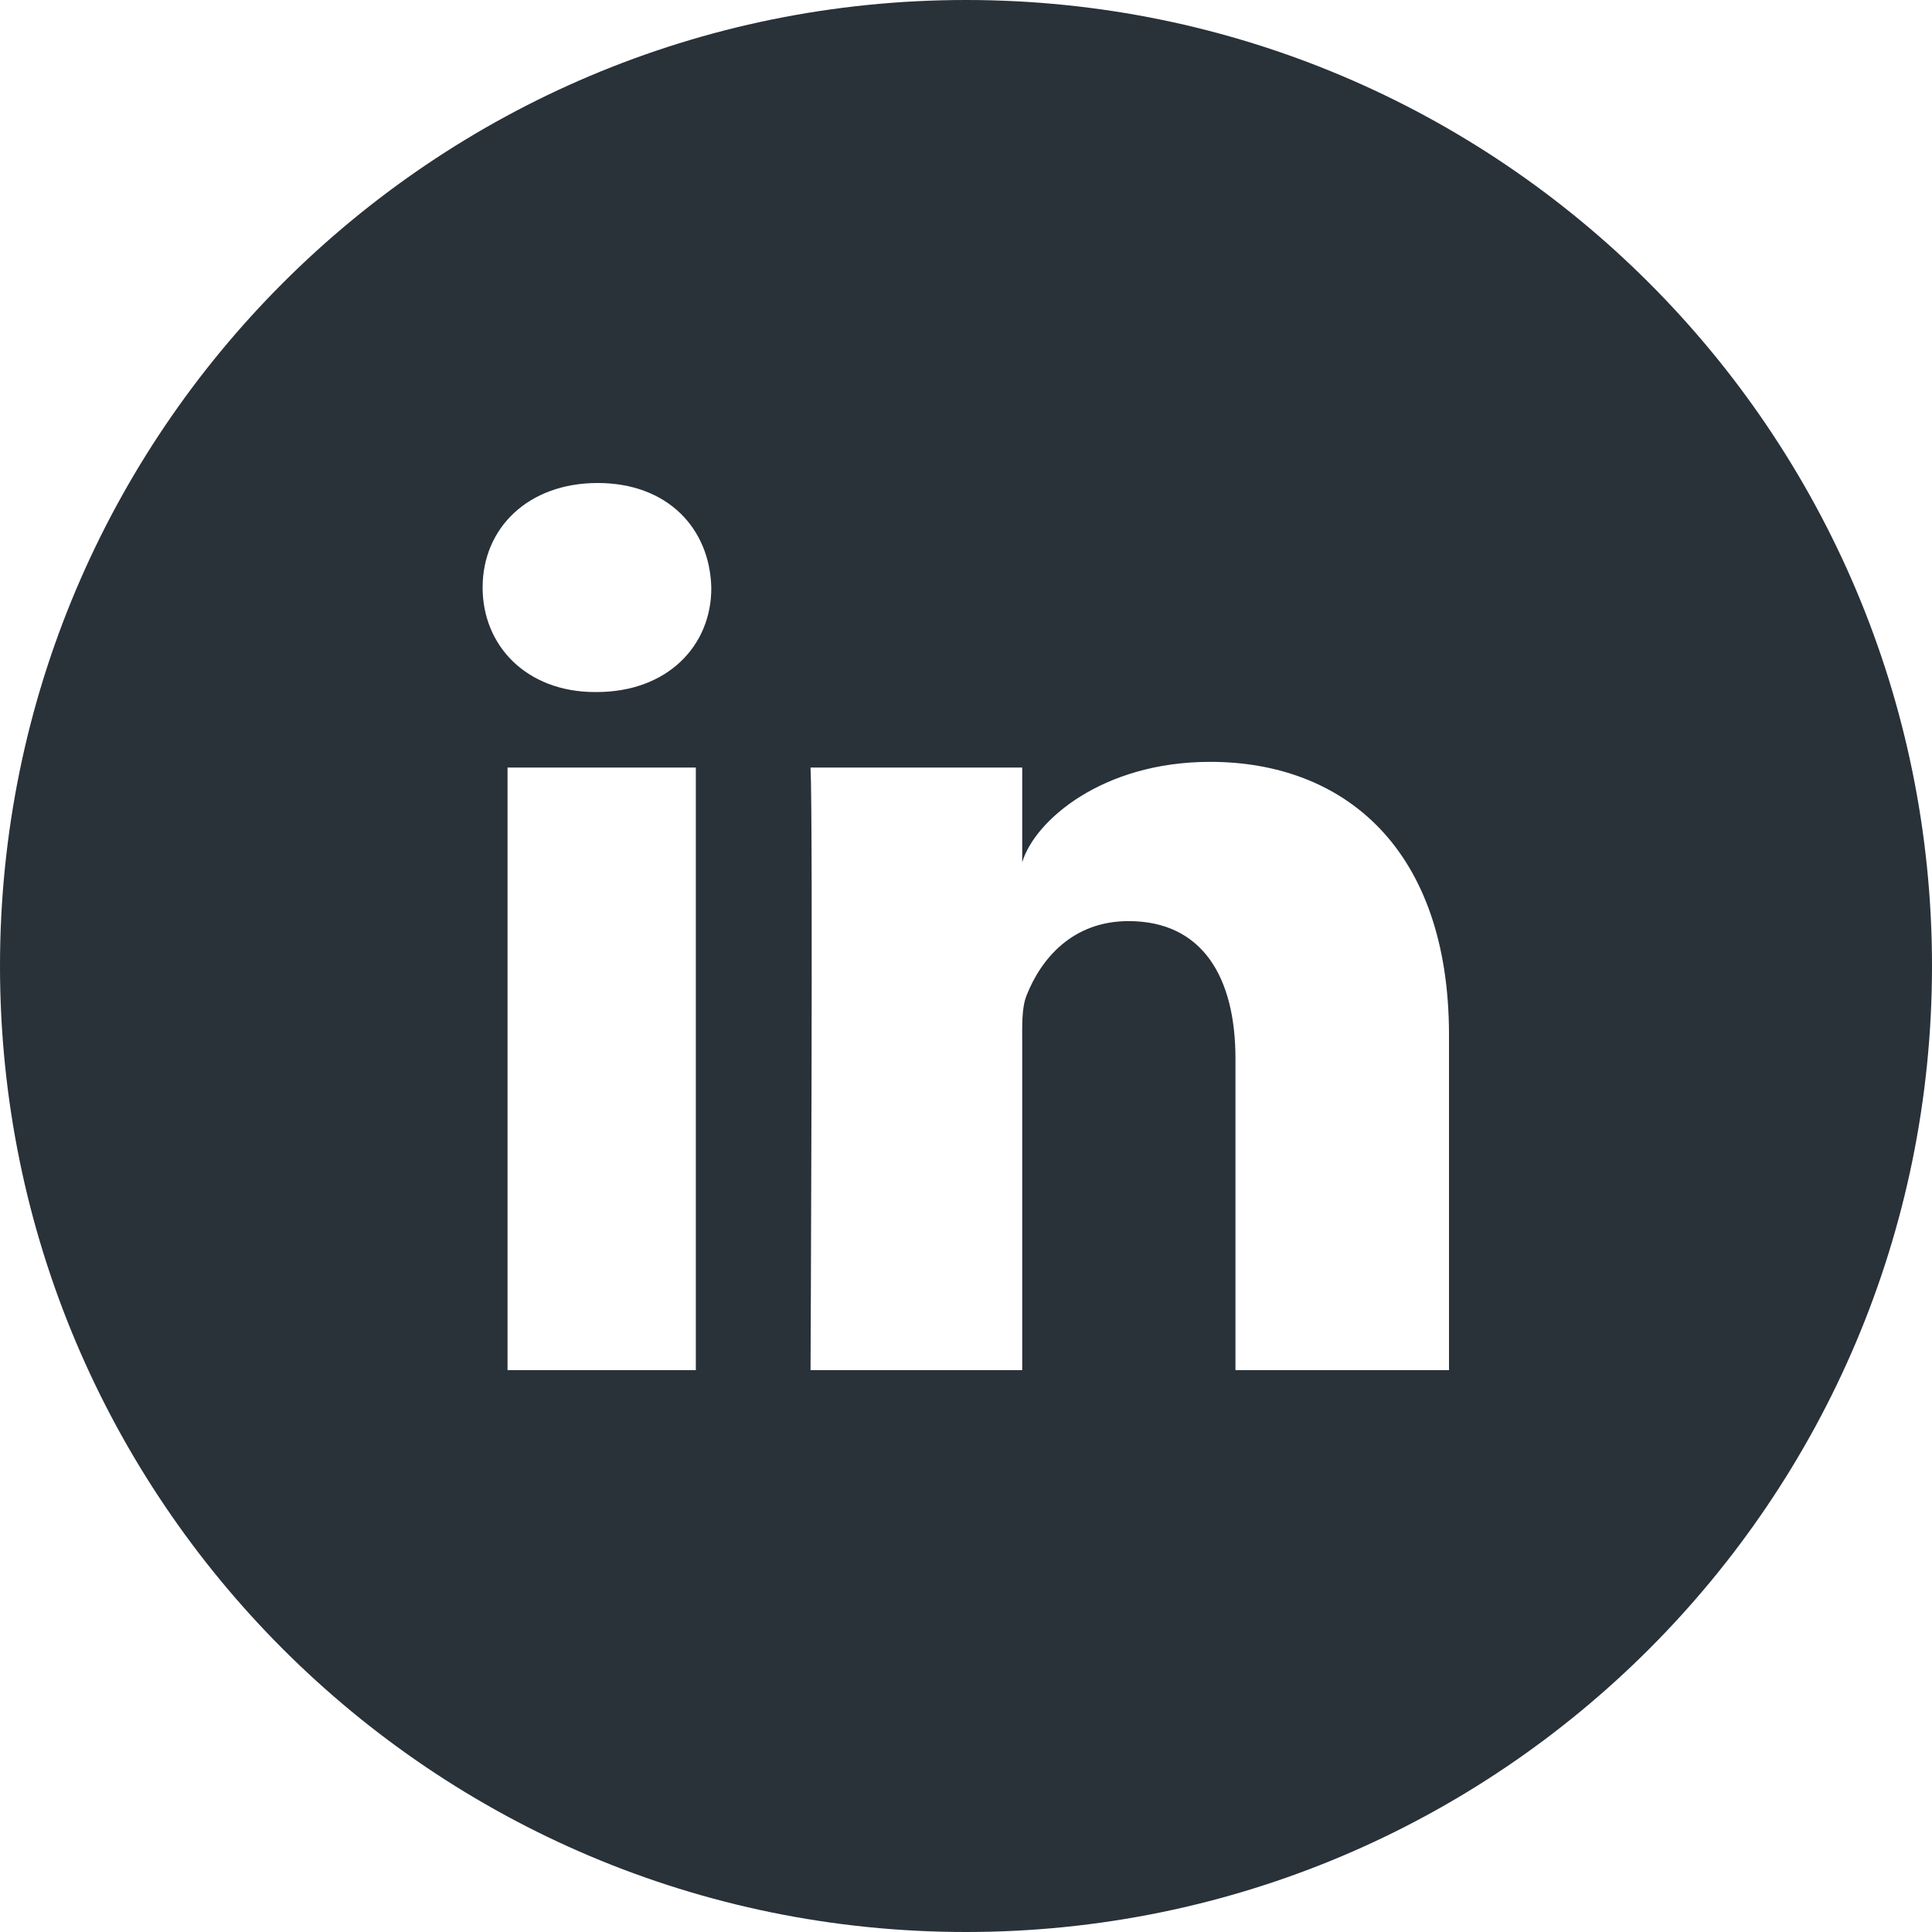
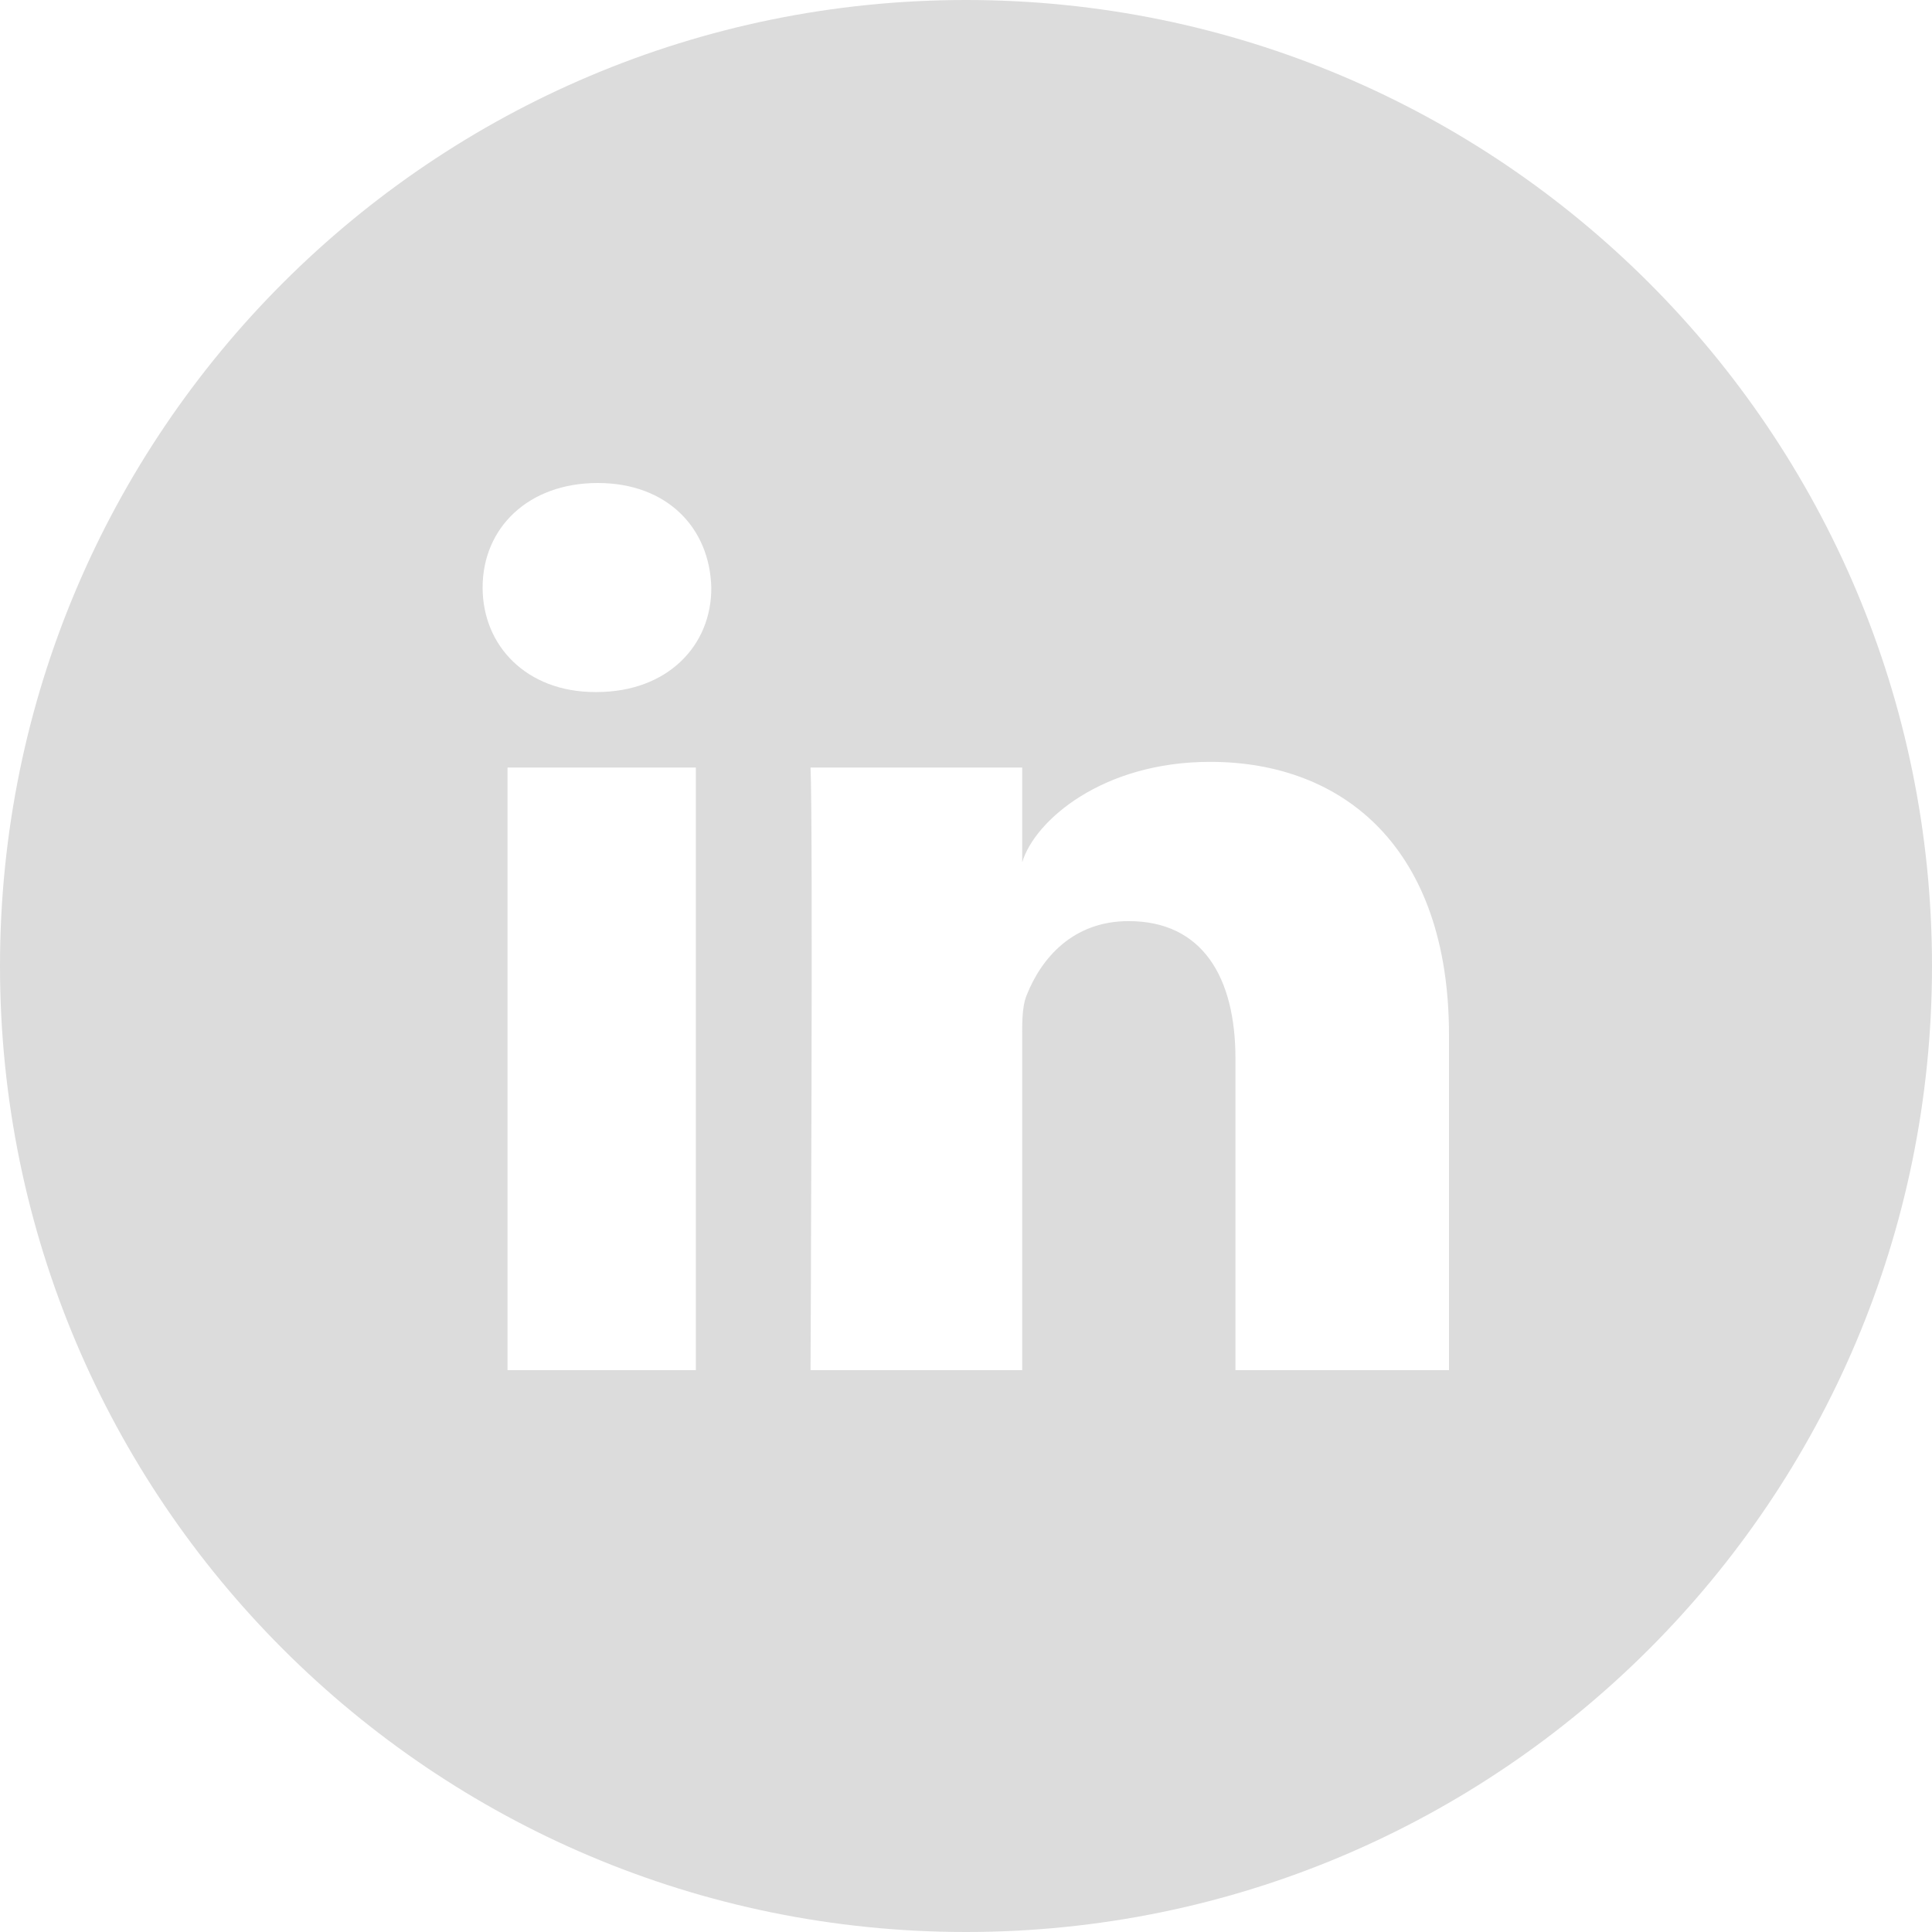
<svg xmlns="http://www.w3.org/2000/svg" width="30" height="30" viewBox="0 0 30 30" fill="none">
-   <path d="M15 0C6.715 0 0 6.715 0 15C0 23.285 6.715 30 15 30C23.285 30 30 23.285 30 15C30 6.715 23.285 0 15 0ZM10.805 21.275H7.881V11.918H10.805V21.275ZM9.264 10.746H9.24C8.18 10.746 7.494 10.031 7.494 9.123C7.494 8.197 8.203 7.5 9.281 7.5C10.359 7.5 11.021 8.197 11.045 9.123C11.051 10.025 10.365 10.746 9.264 10.746ZM22.5 21.275H19.184V16.436C19.184 15.17 18.668 14.303 17.525 14.303C16.652 14.303 16.166 14.889 15.943 15.451C15.861 15.65 15.873 15.932 15.873 16.219V21.275H12.586C12.586 21.275 12.627 12.697 12.586 11.918H15.873V13.389C16.066 12.744 17.115 11.83 18.791 11.83C20.871 11.83 22.5 13.178 22.5 16.072V21.275Z" fill="#293139" />
+   <path d="M15 0C6.715 0 0 6.715 0 15C0 23.285 6.715 30 15 30C23.285 30 30 23.285 30 15C30 6.715 23.285 0 15 0ZM10.805 21.275H7.881V11.918H10.805V21.275ZM9.264 10.746H9.24C8.18 10.746 7.494 10.031 7.494 9.123C7.494 8.197 8.203 7.5 9.281 7.5C10.359 7.5 11.021 8.197 11.045 9.123C11.051 10.025 10.365 10.746 9.264 10.746ZM22.5 21.275H19.184V16.436C19.184 15.17 18.668 14.303 17.525 14.303C16.652 14.303 16.166 14.889 15.943 15.451C15.861 15.65 15.873 15.932 15.873 16.219V21.275H12.586C12.586 21.275 12.627 12.697 12.586 11.918H15.873V13.389C16.066 12.744 17.115 11.83 18.791 11.83C20.871 11.83 22.5 13.178 22.5 16.072V21.275Z" fill="#DCDCDC" />
</svg>
